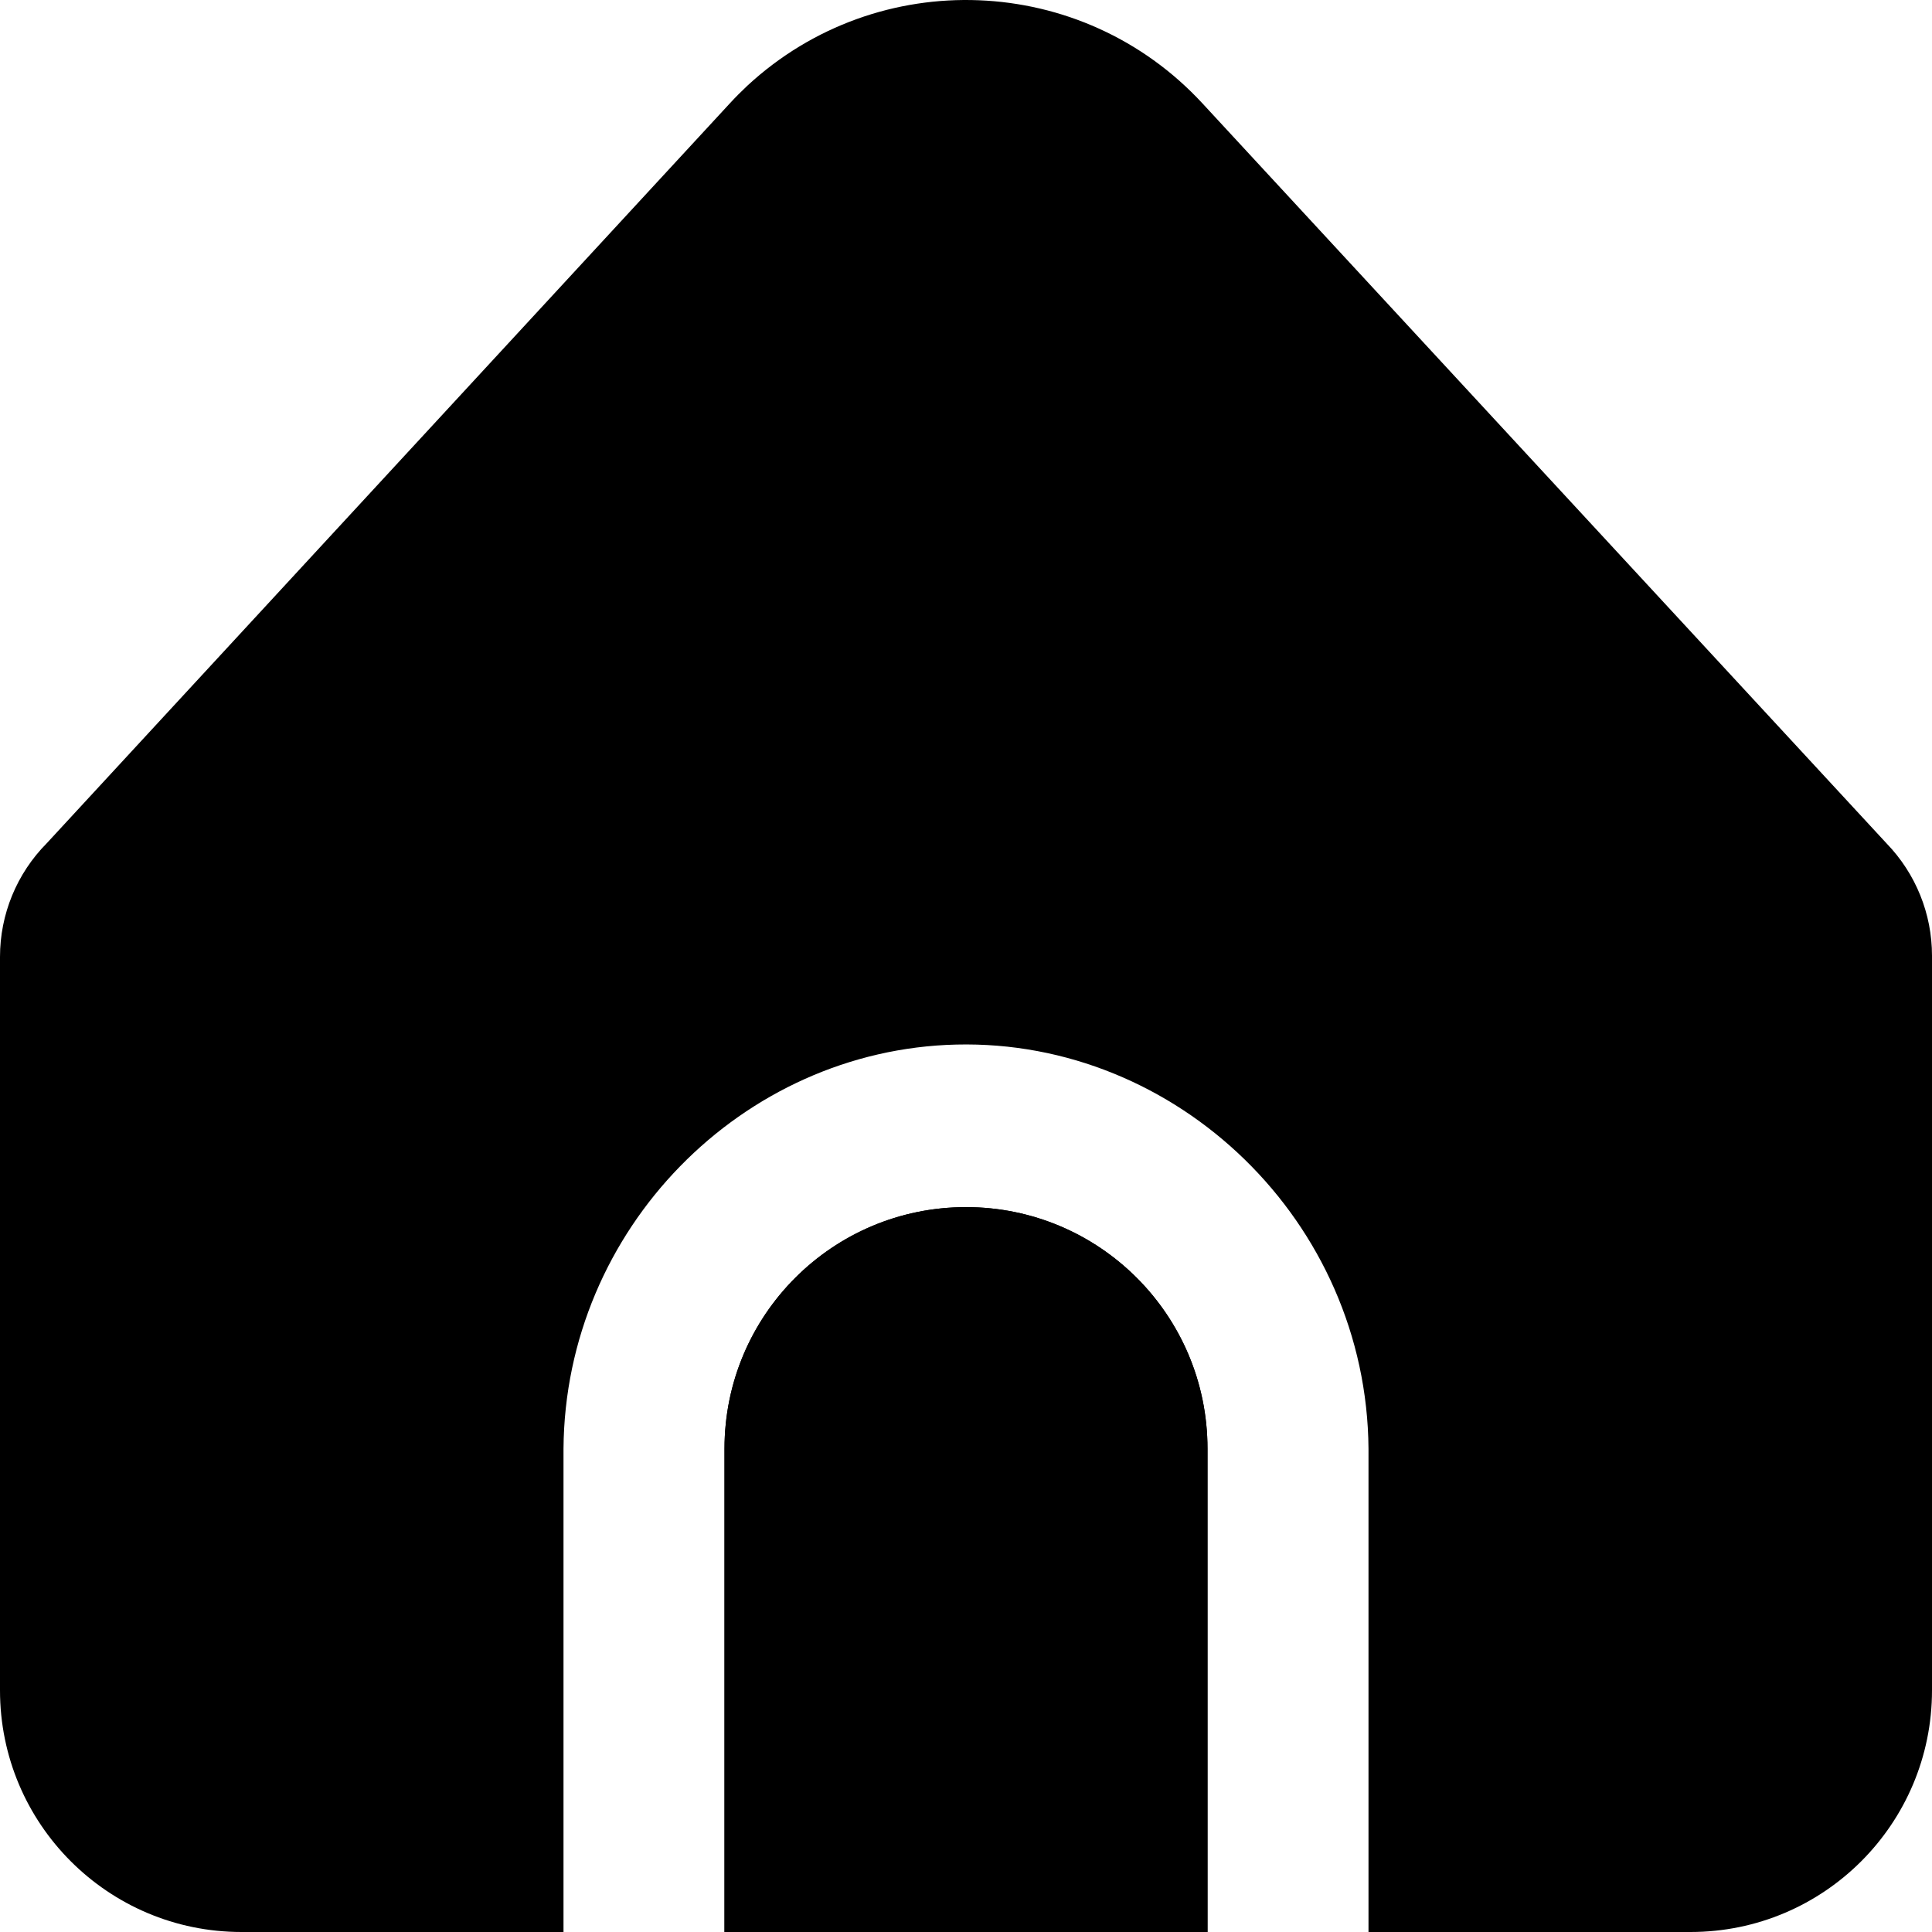
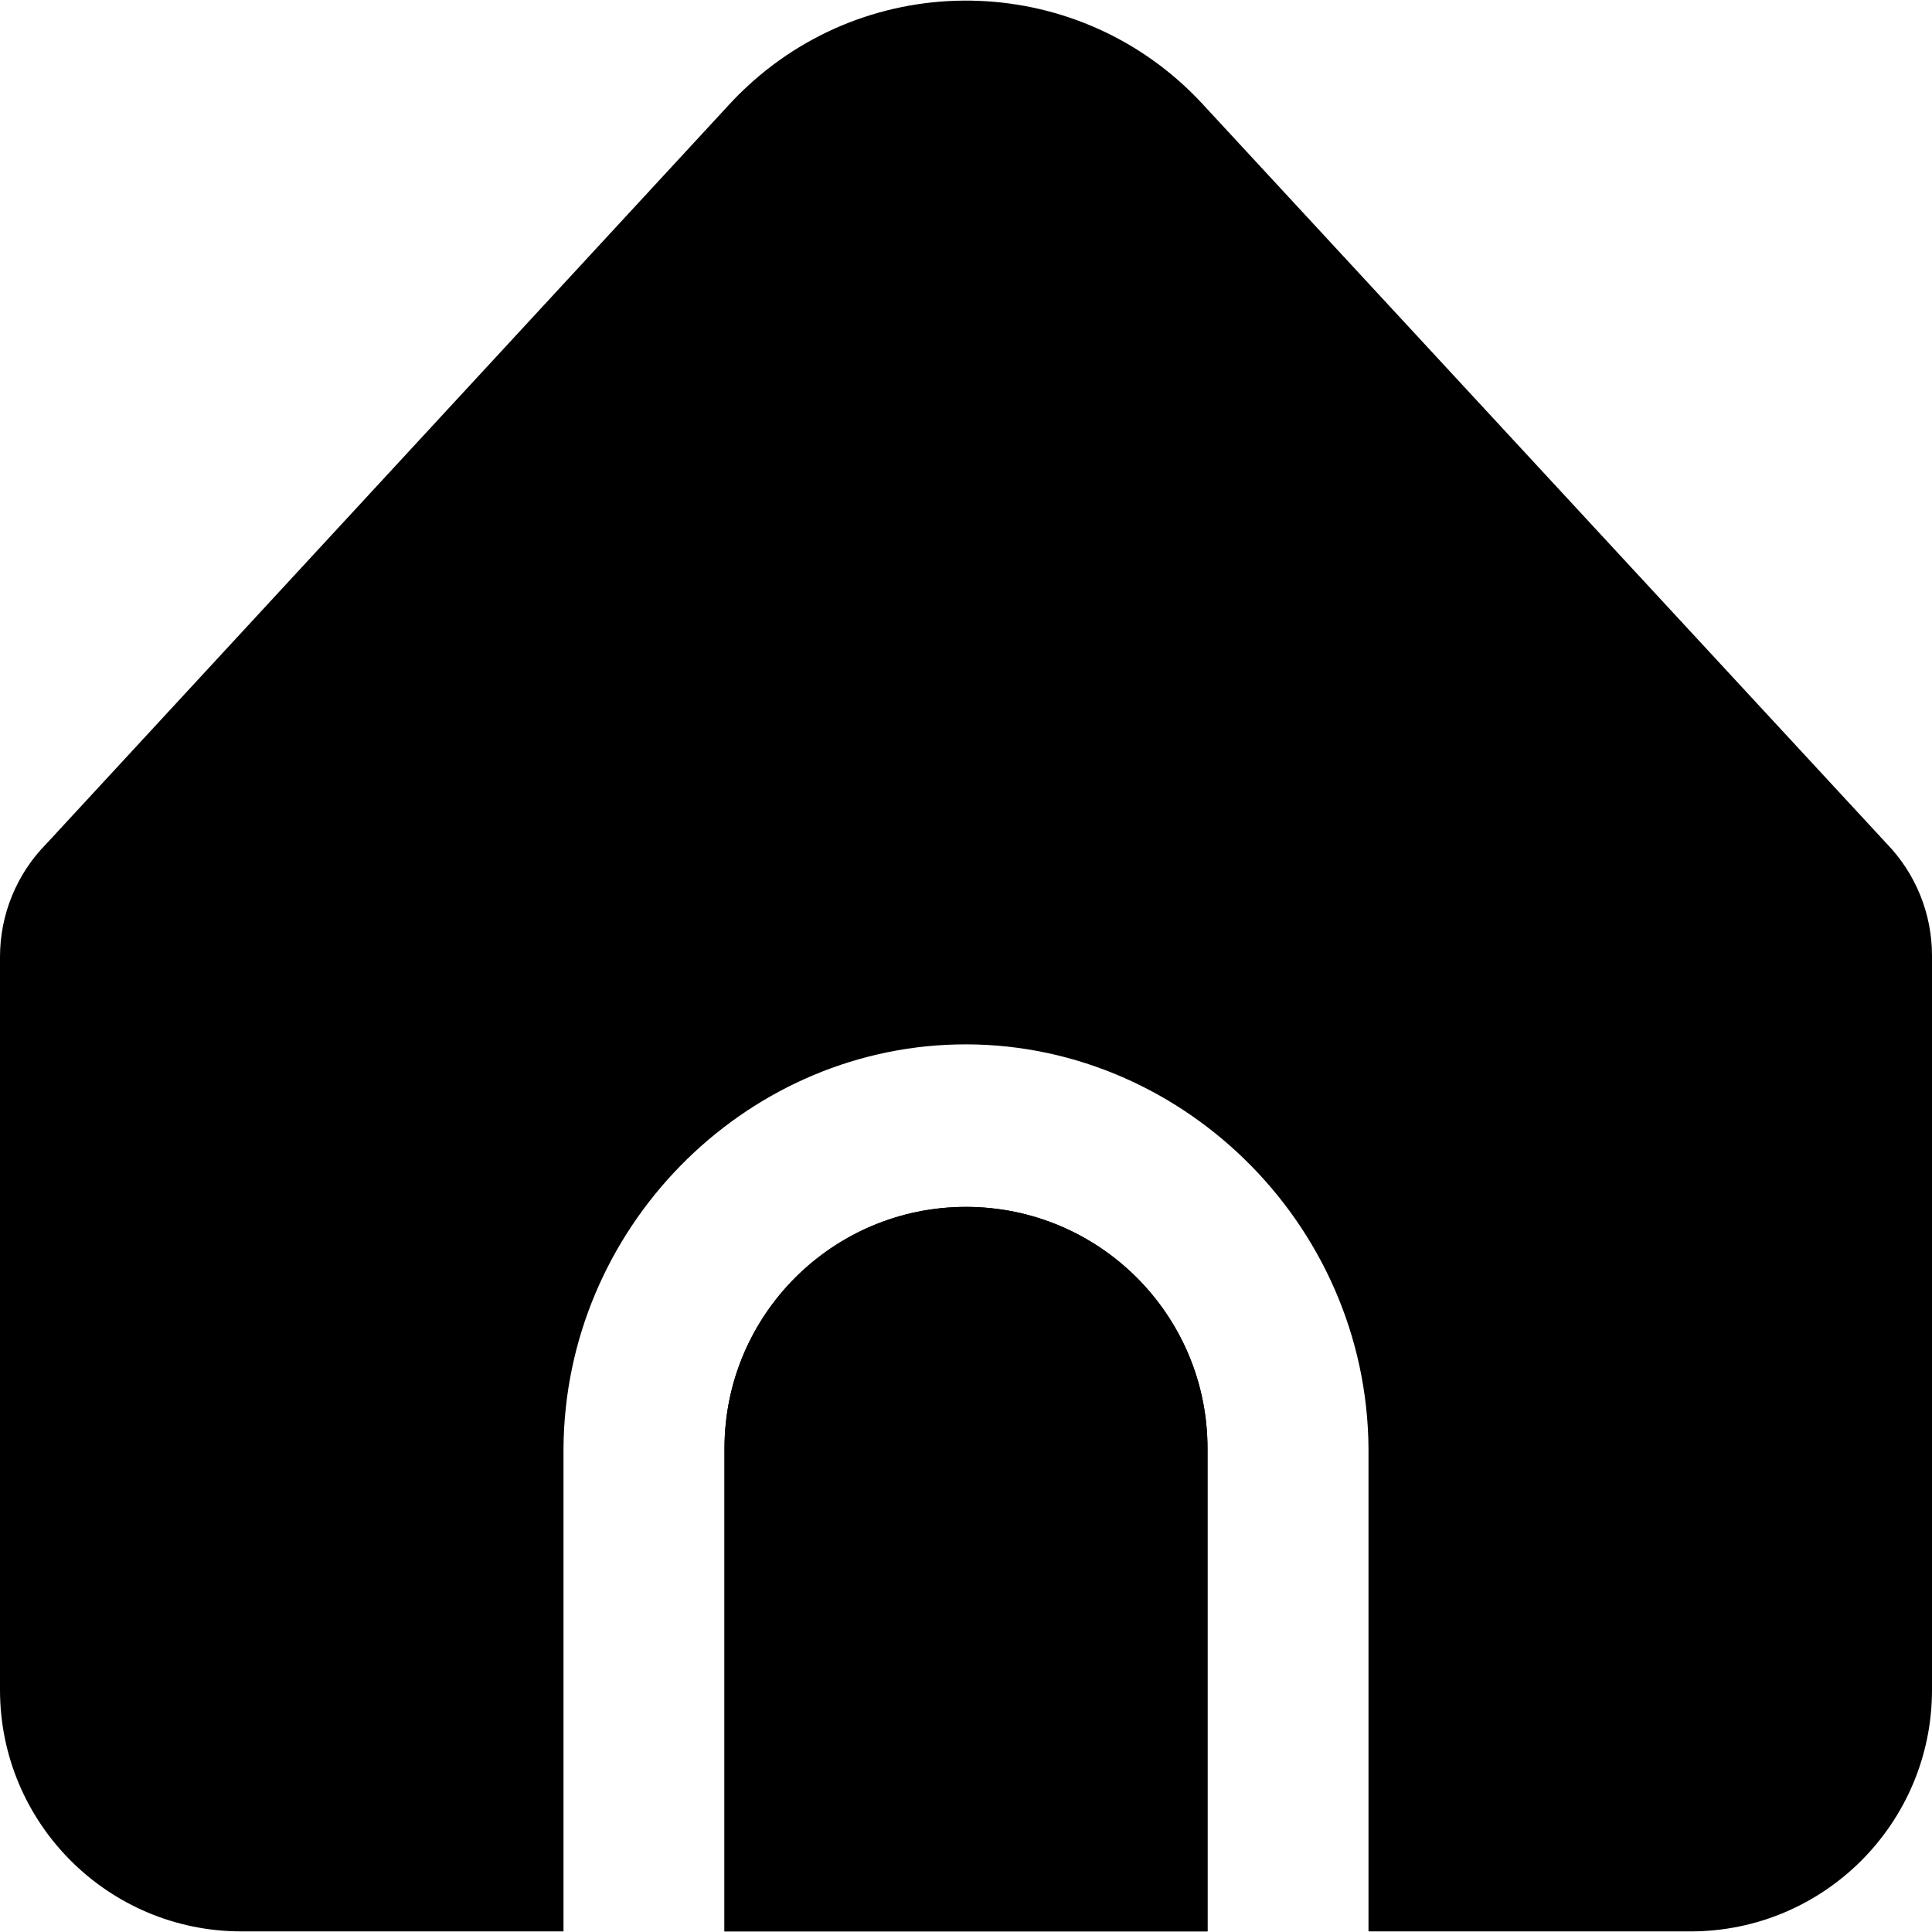
- <svg xmlns="http://www.w3.org/2000/svg" width="15" height="15" viewBox="0 0 15 15" fill="none">
-   <path d="M7.5 9.372C6.464 9.372 5.625 10.211 5.625 11.248V15H9.375V11.248C9.375 10.211 8.536 9.372 7.5 9.372Z" fill="black" />
-   <path d="M10.625 11.248V15H13.125C14.161 15 15 14.16 15 13.124V7.42C15 7.095 14.874 6.783 14.648 6.549L9.337 0.804C8.4 -0.211 6.818 -0.273 5.804 0.664C5.756 0.709 5.71 0.755 5.665 0.804L0.363 6.547C0.13 6.782 -8.78463e-05 7.099 4.43505e-08 7.429V13.124C4.43505e-08 14.16 0.839 15 1.875 15H4.375V11.248C4.387 9.542 5.763 8.15 7.424 8.11C9.141 8.068 10.612 9.485 10.625 11.248Z" fill="black" />
-   <path d="M7.5 9.372C6.464 9.372 5.625 10.211 5.625 11.248V15H9.375V11.248C9.375 10.211 8.536 9.372 7.5 9.372Z" fill="black" />
+ <svg xmlns="http://www.w3.org/2000/svg" version="1.1" id="Capa_1" x="0px" y="0px" viewBox="0 0 512 512" style="enable-background:new 0 0 512 512;" xml:space="preserve" width="512" height="512">
+   <g>
+     <path d="M256,319.841c-35.346,0-64,28.654-64,64v128h128v-128C320,348.495,291.346,319.841,256,319.841z" />
+     <g>
+       <path d="M362.667,383.841v128H448c35.346,0,64-28.654,64-64V253.26c0.005-11.083-4.302-21.733-12.011-29.696l-181.29-195.99    c-31.988-34.61-85.976-36.735-120.586-4.747c-1.644,1.52-3.228,3.103-4.747,4.747L12.395,223.5    C4.453,231.496-0.003,242.31,0,253.58v194.261c0,35.346,28.654,64,64,64h85.333v-128c0.399-58.172,47.366-105.676,104.073-107.044    C312.01,275.383,362.22,323.696,362.667,383.841z" />
+       <path d="M256,319.841c-35.346,0-64,28.654-64,64v128h128v-128C320,348.495,291.346,319.841,256,319.841z" />
+     </g>
+   </g>
</svg>
